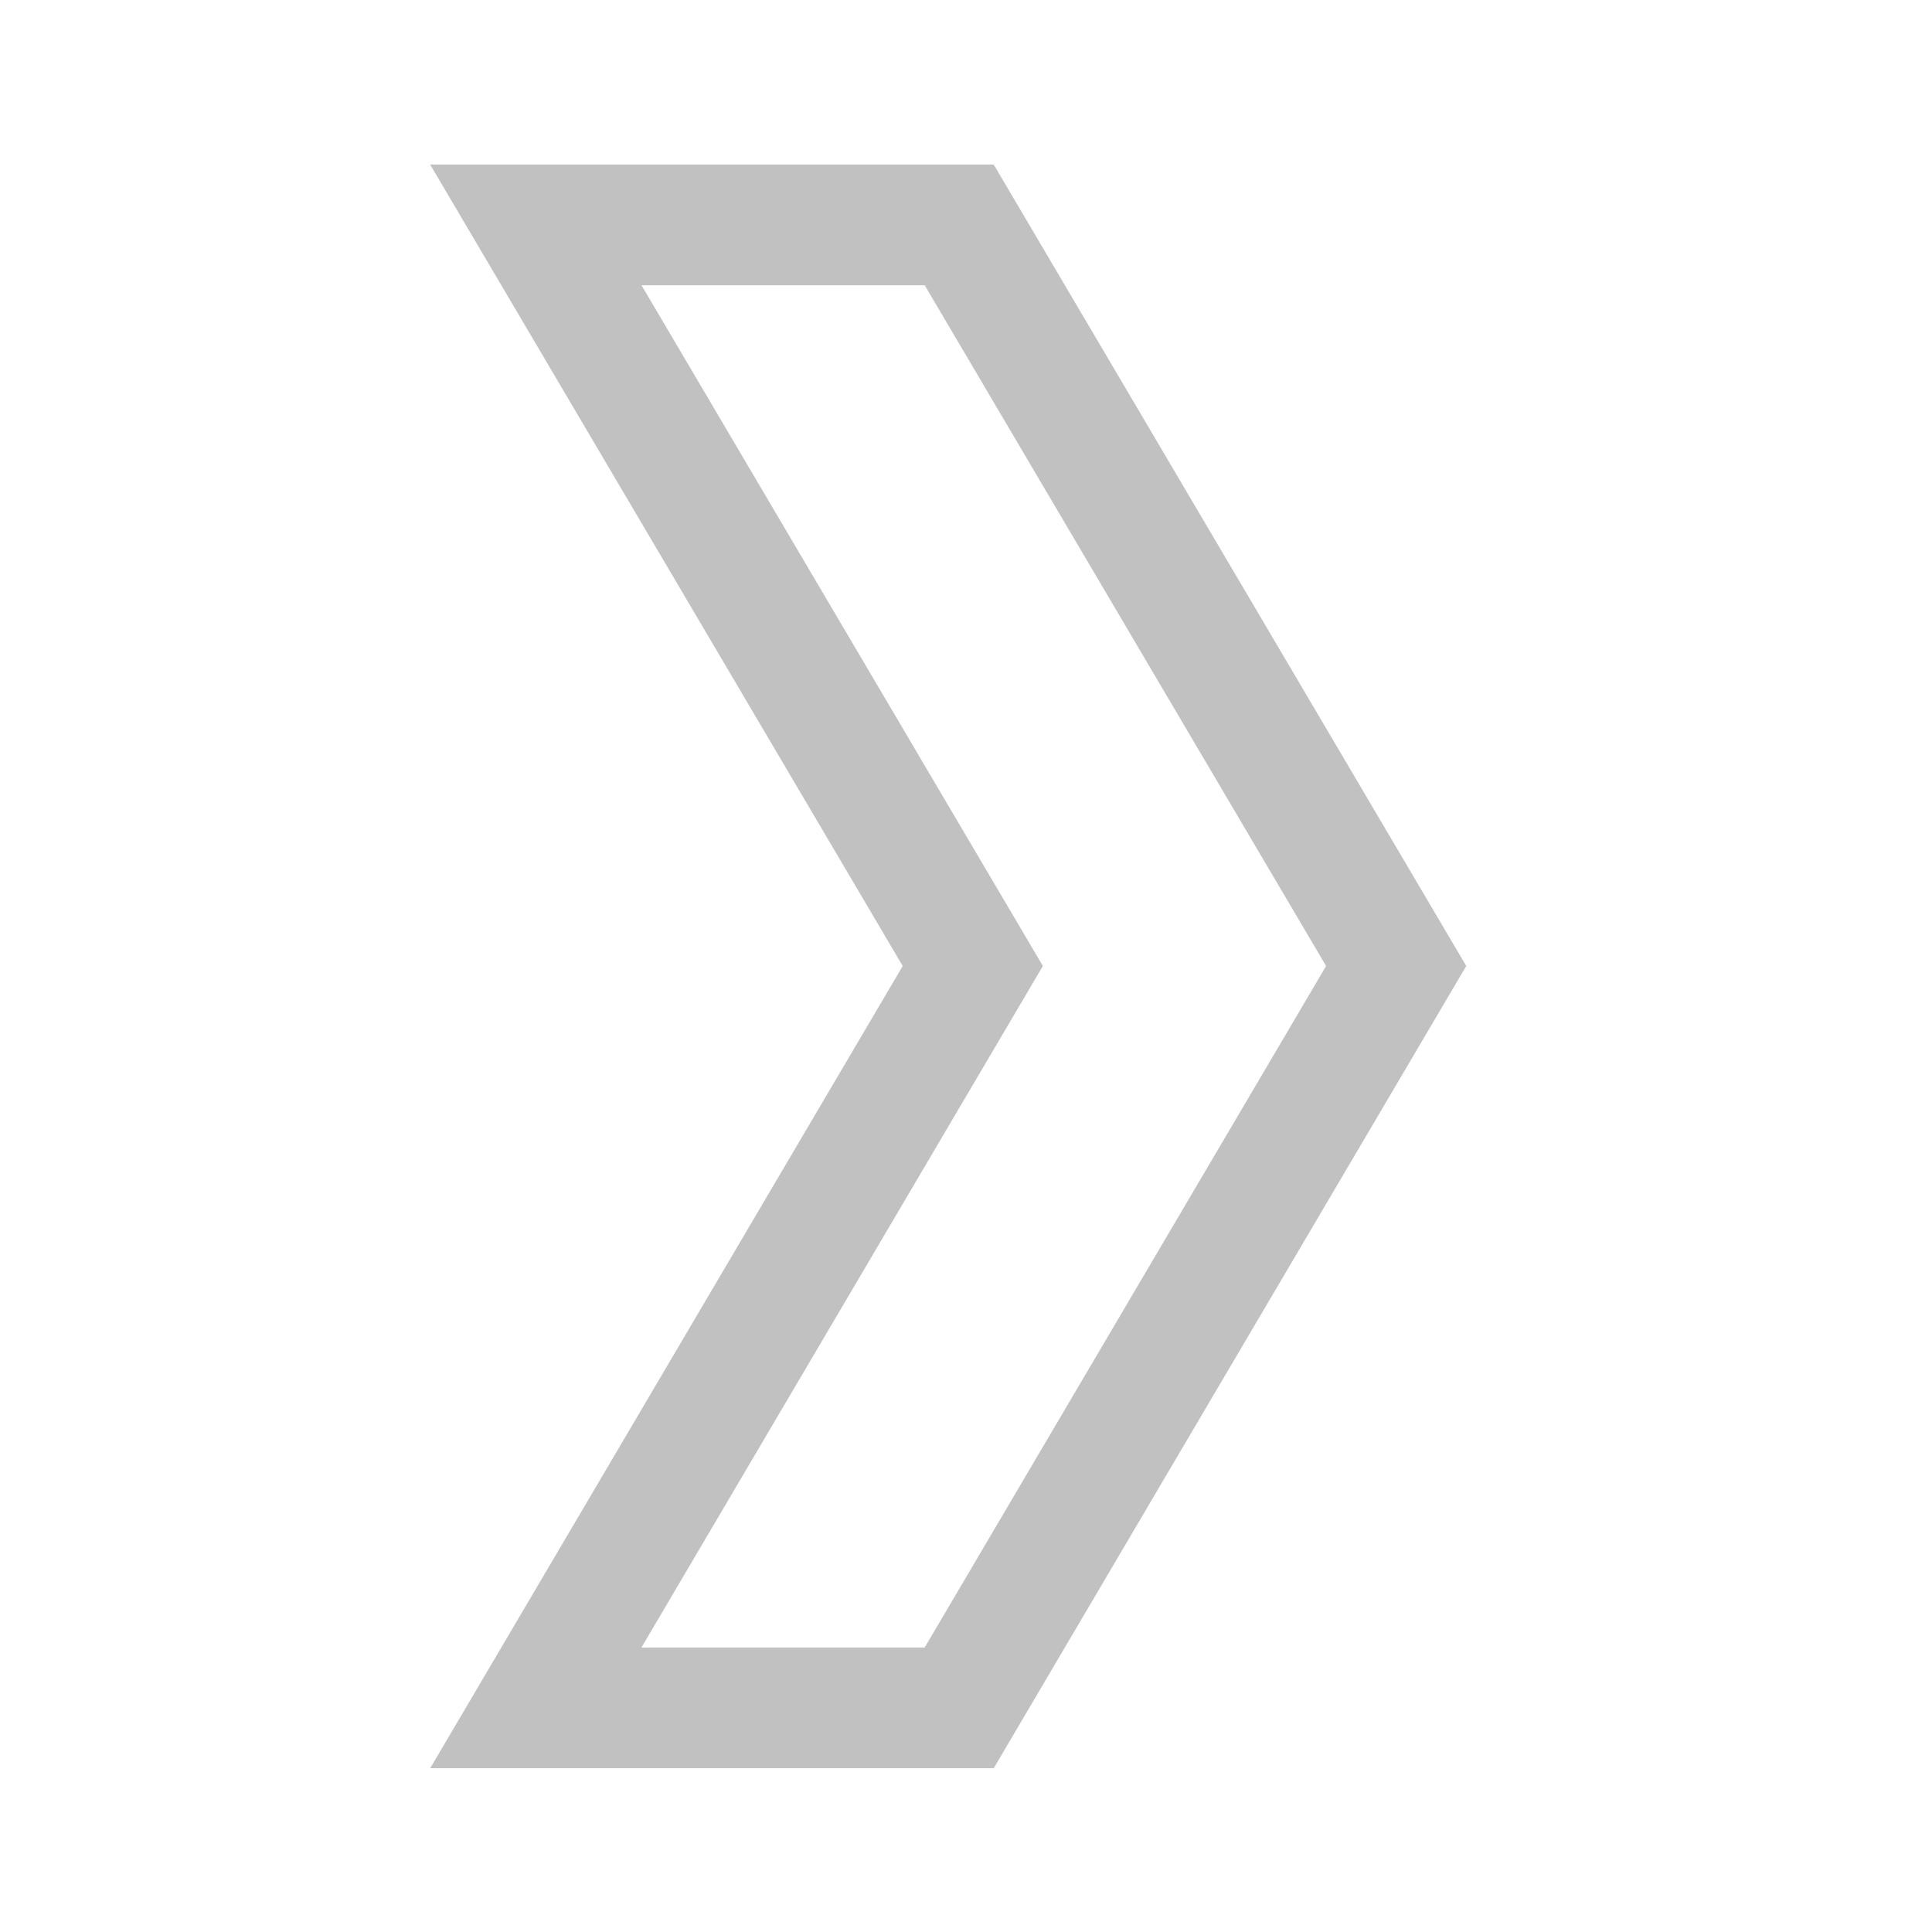
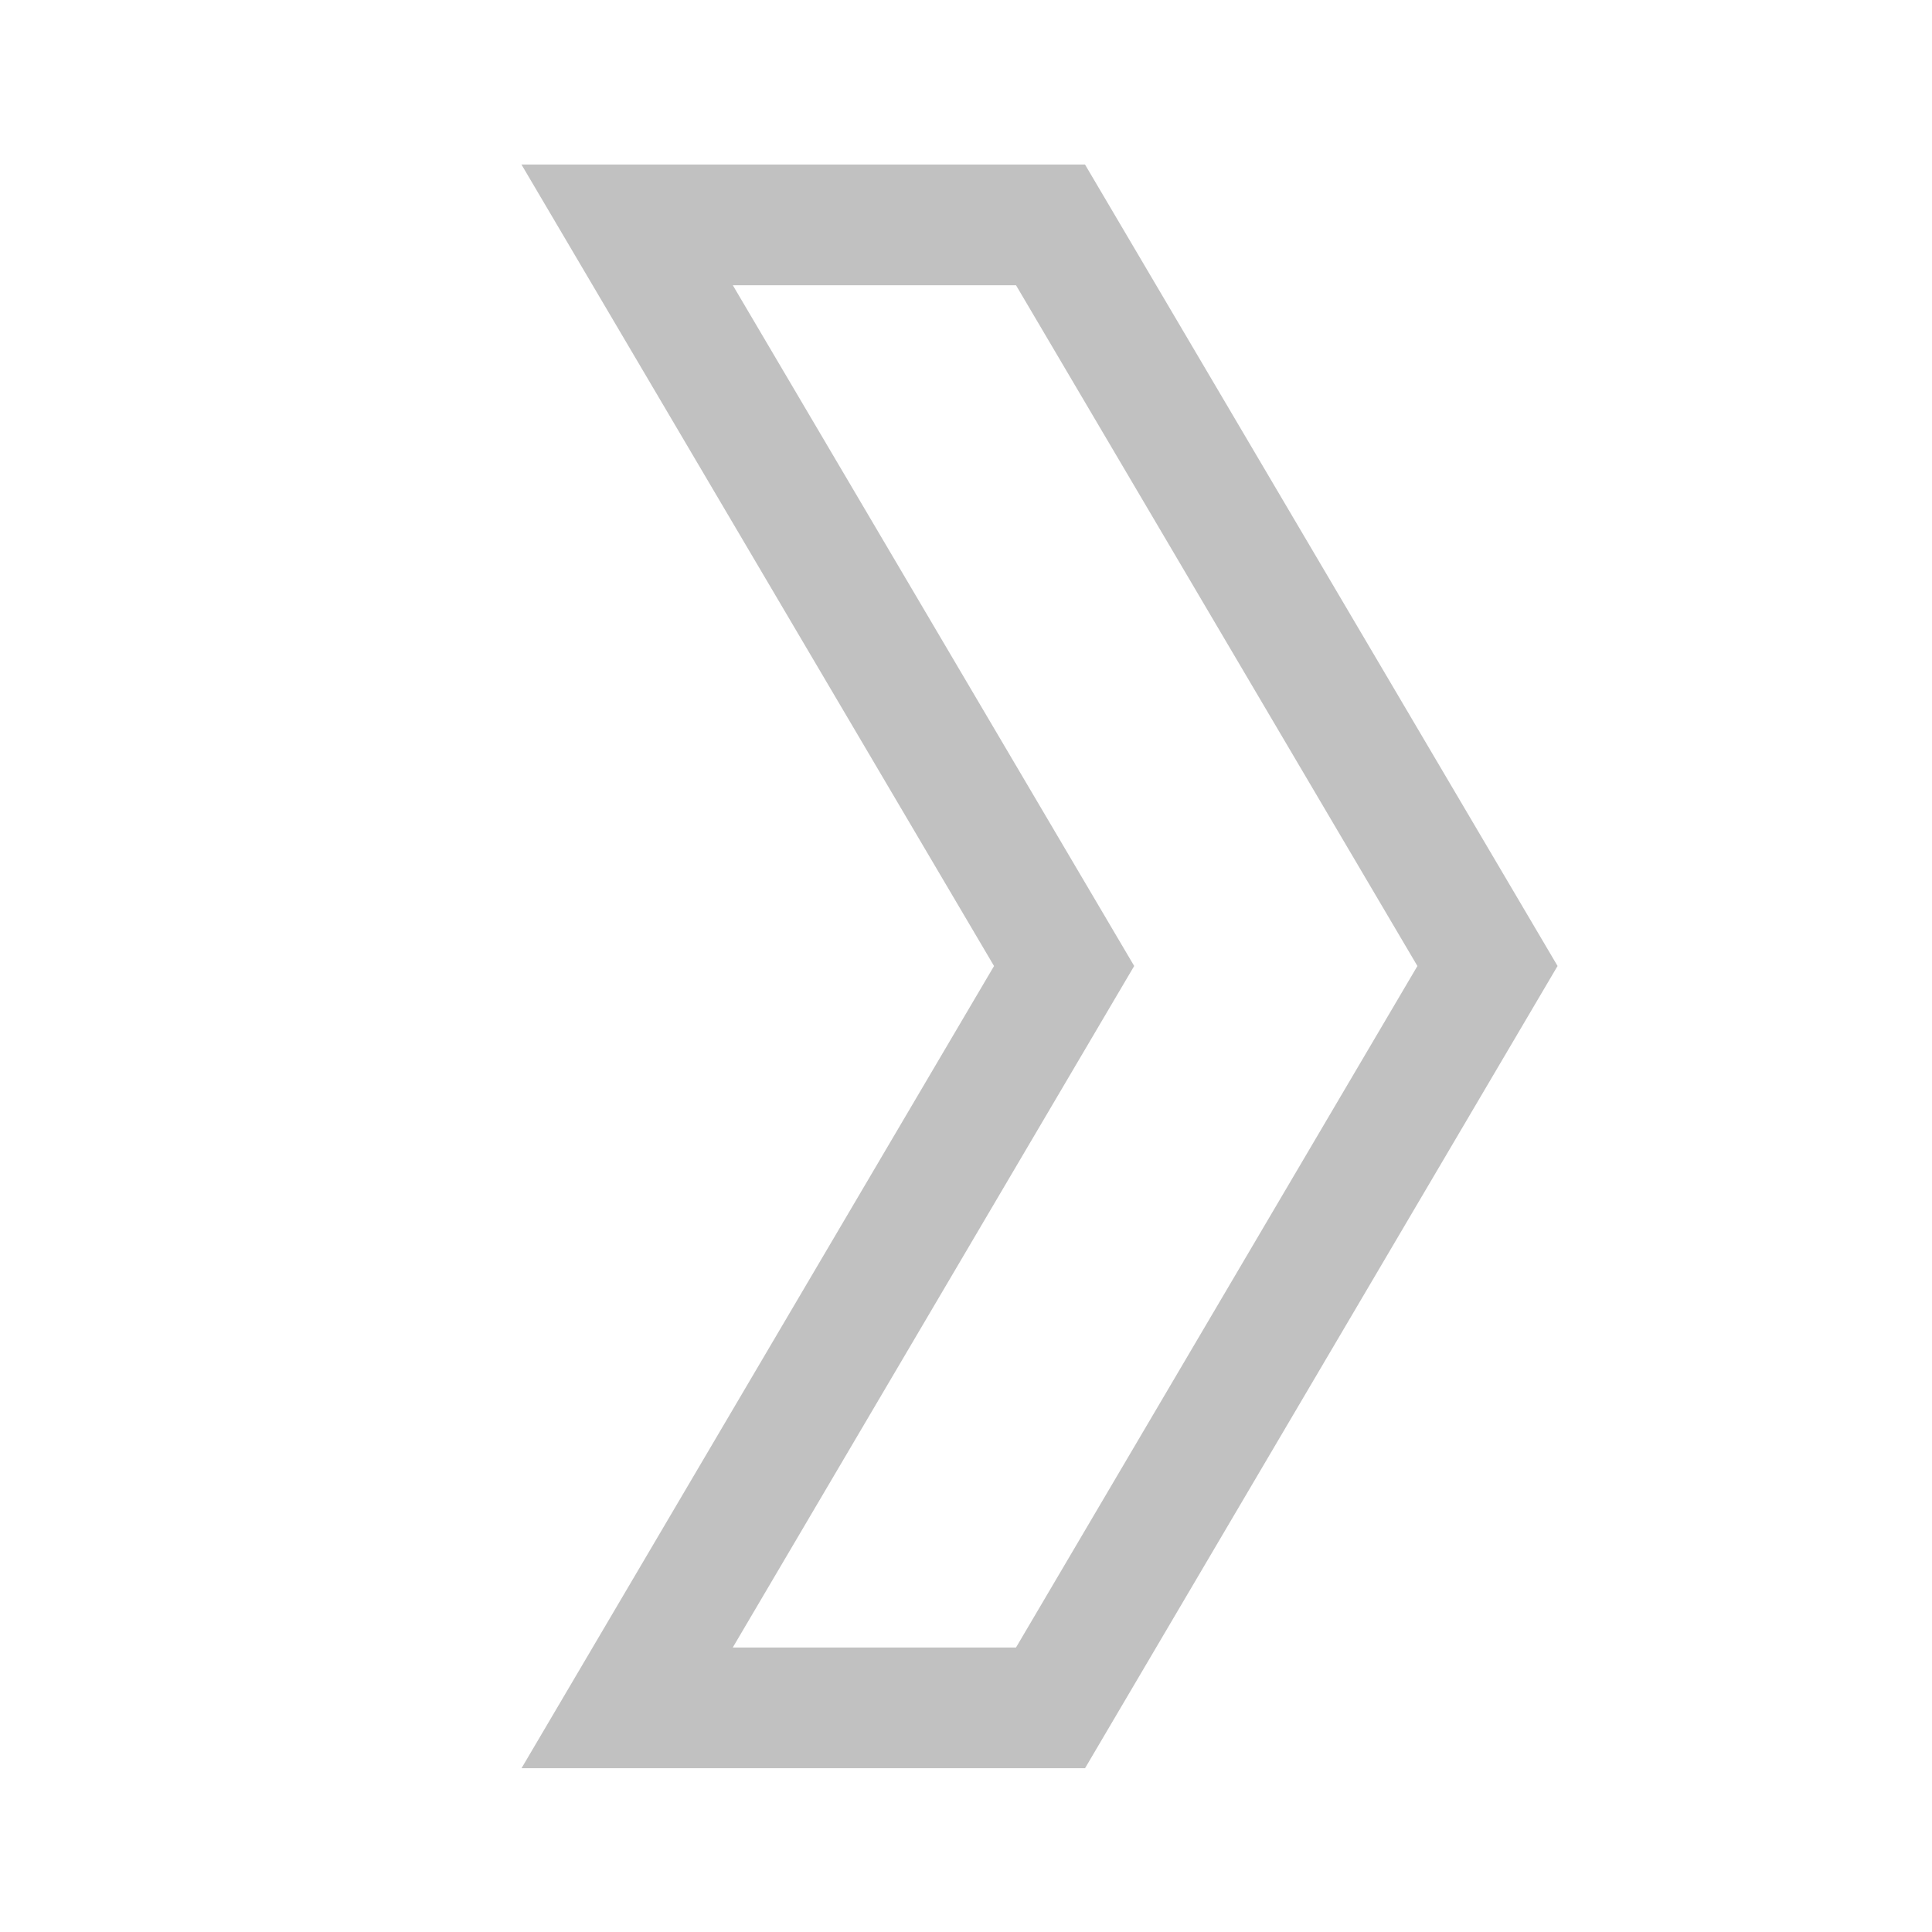
- <svg xmlns="http://www.w3.org/2000/svg" version="1.1" id="Layer_1" x="0px" y="0px" viewBox="0 0 256 256" style="enable-background:new 0 0 256 256;" xml:space="preserve">
+ <svg xmlns="http://www.w3.org/2000/svg" version="1.1" x="0px" y="0px" viewBox="0 0 256 256" style="enable-background:new 0 0 256 256;" xml:space="preserve">
  <style type="text/css">
- 	.st2{fill:none;stroke:#C1C1C1;stroke-width:16;stroke-miterlimit:10;}
+ 	.st0{fill:none;stroke:#C1C1C1;stroke-width:16;stroke-miterlimit:10;}
</style>
-   <polygon class="st2" points="185,128 127.1,226.3 71,226.3 128.9,128 71,29.8 127.1,29.8 " />
+   <polygon class="st0" points="197.1,128 139.2,226.3 83.1,226.3 141,128 83.1,29.8 139.2,29.8 " />
</svg>
